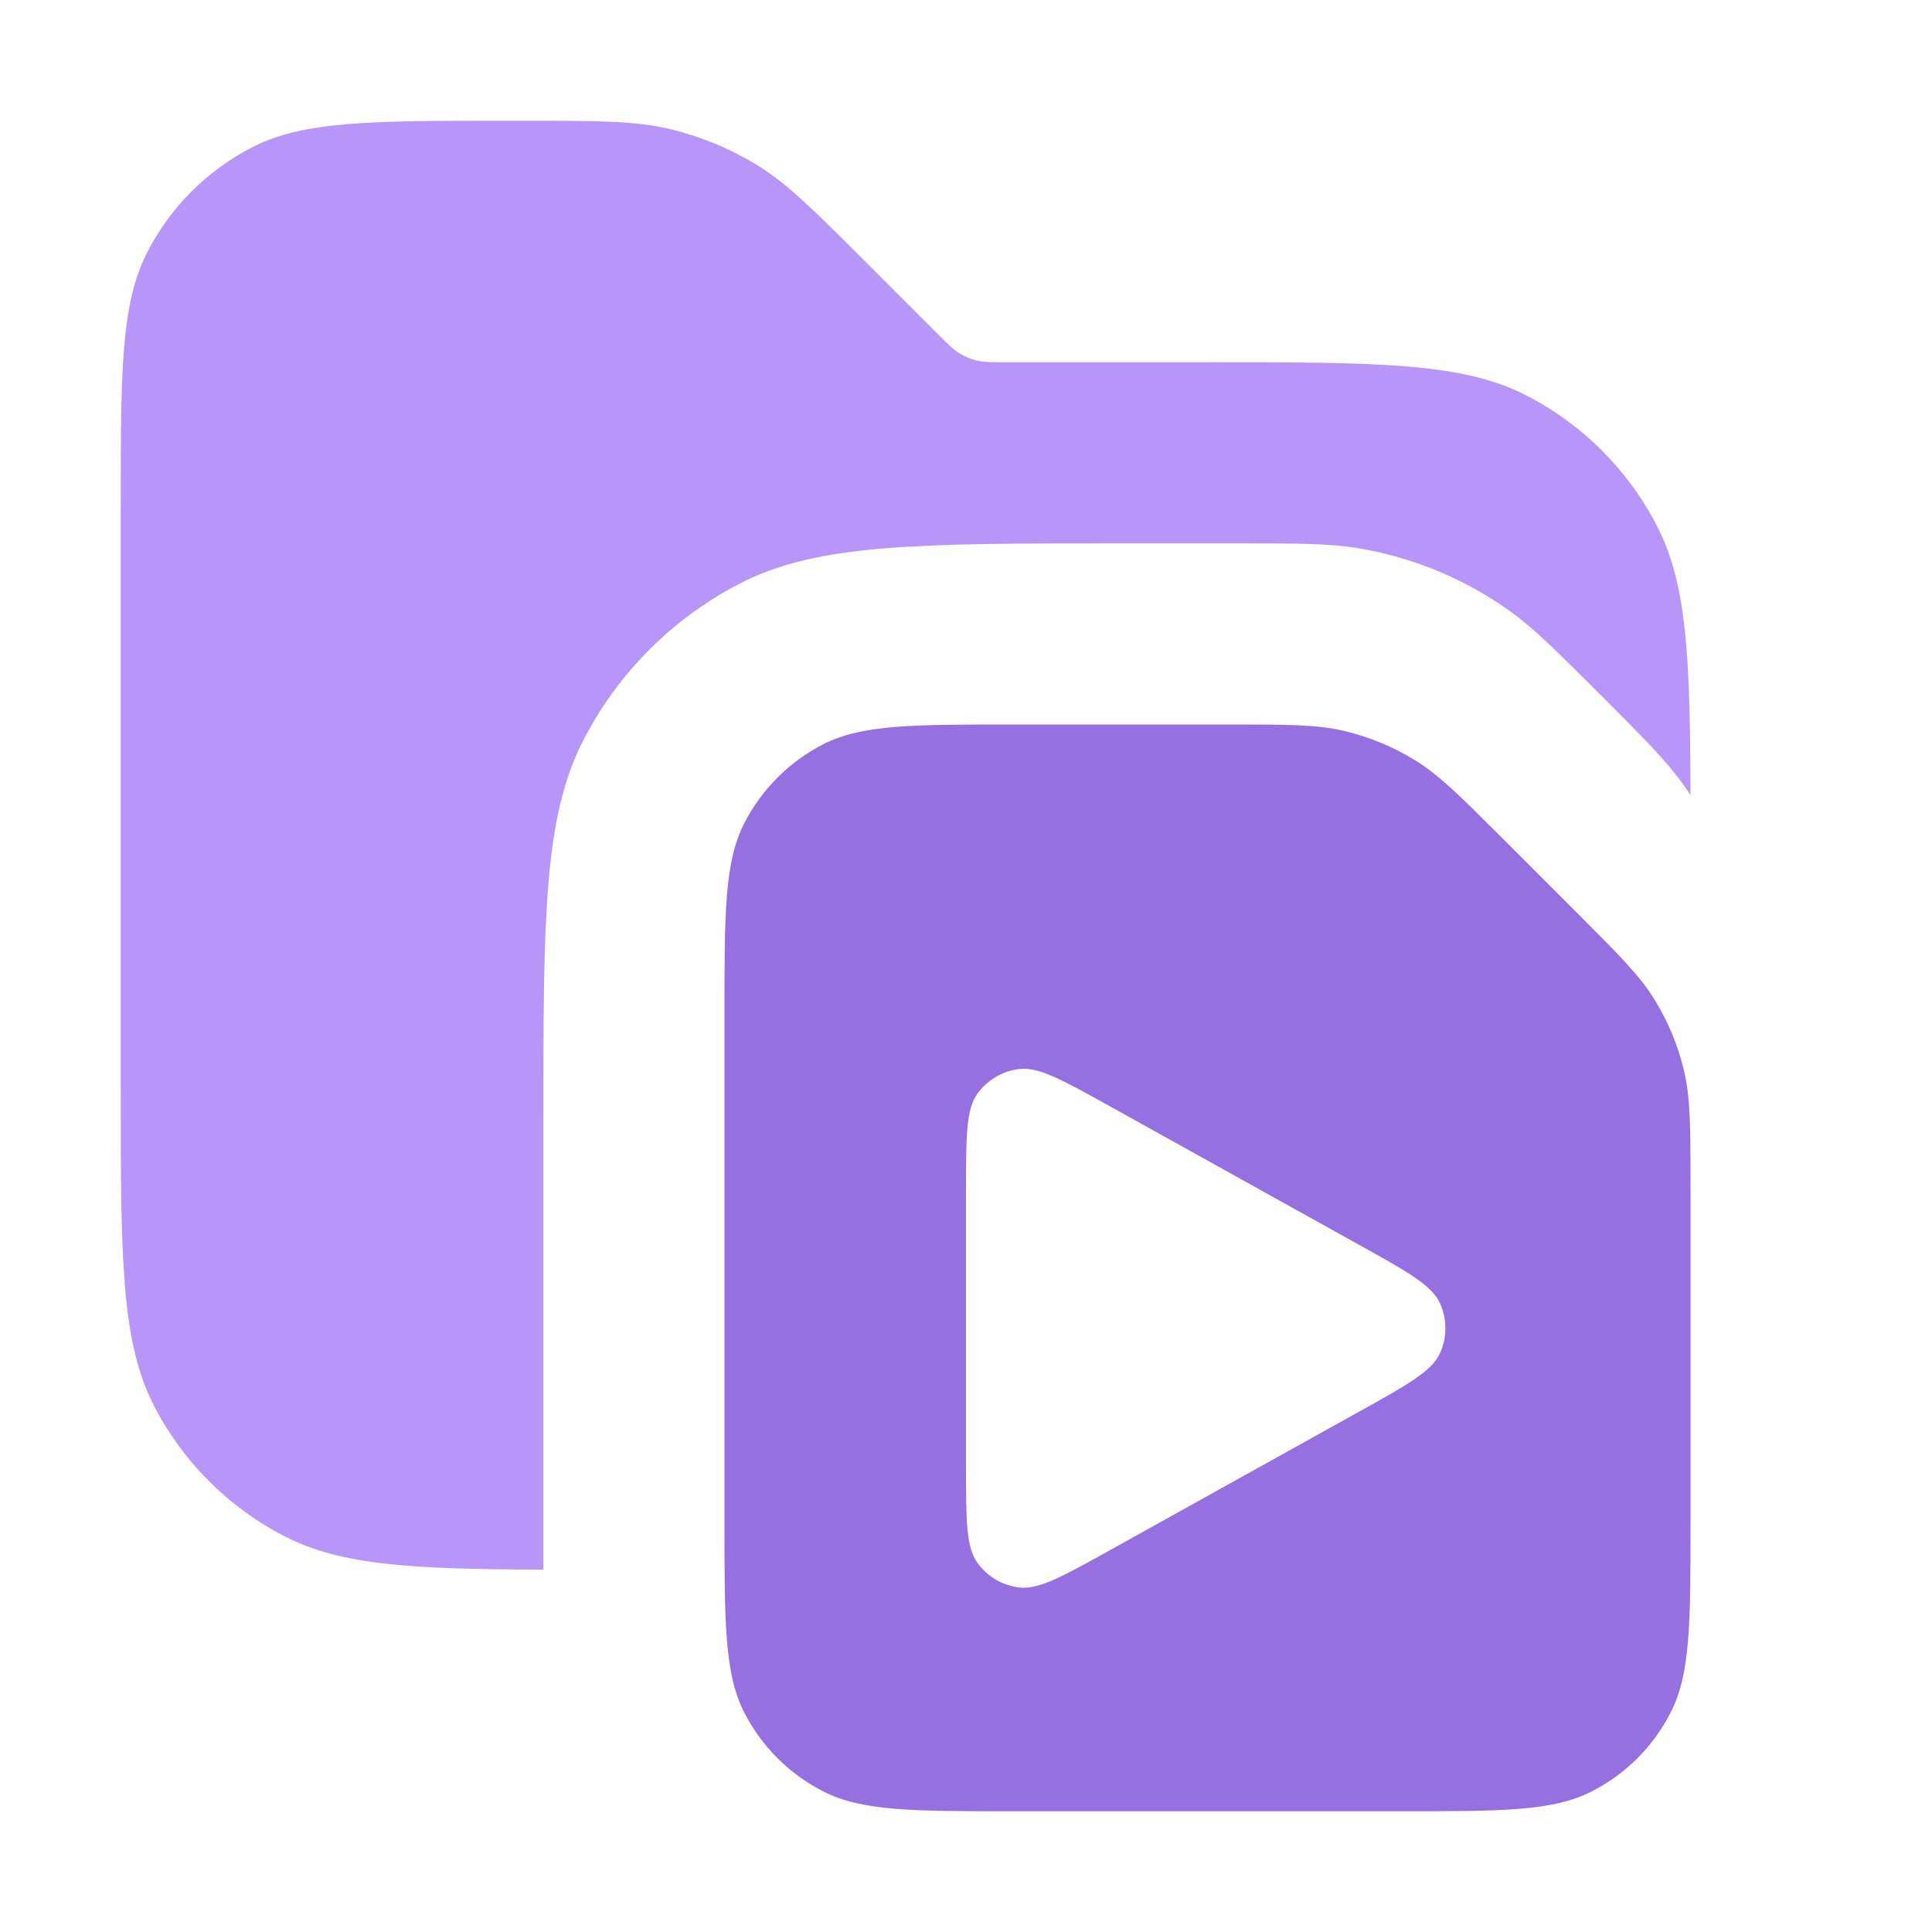
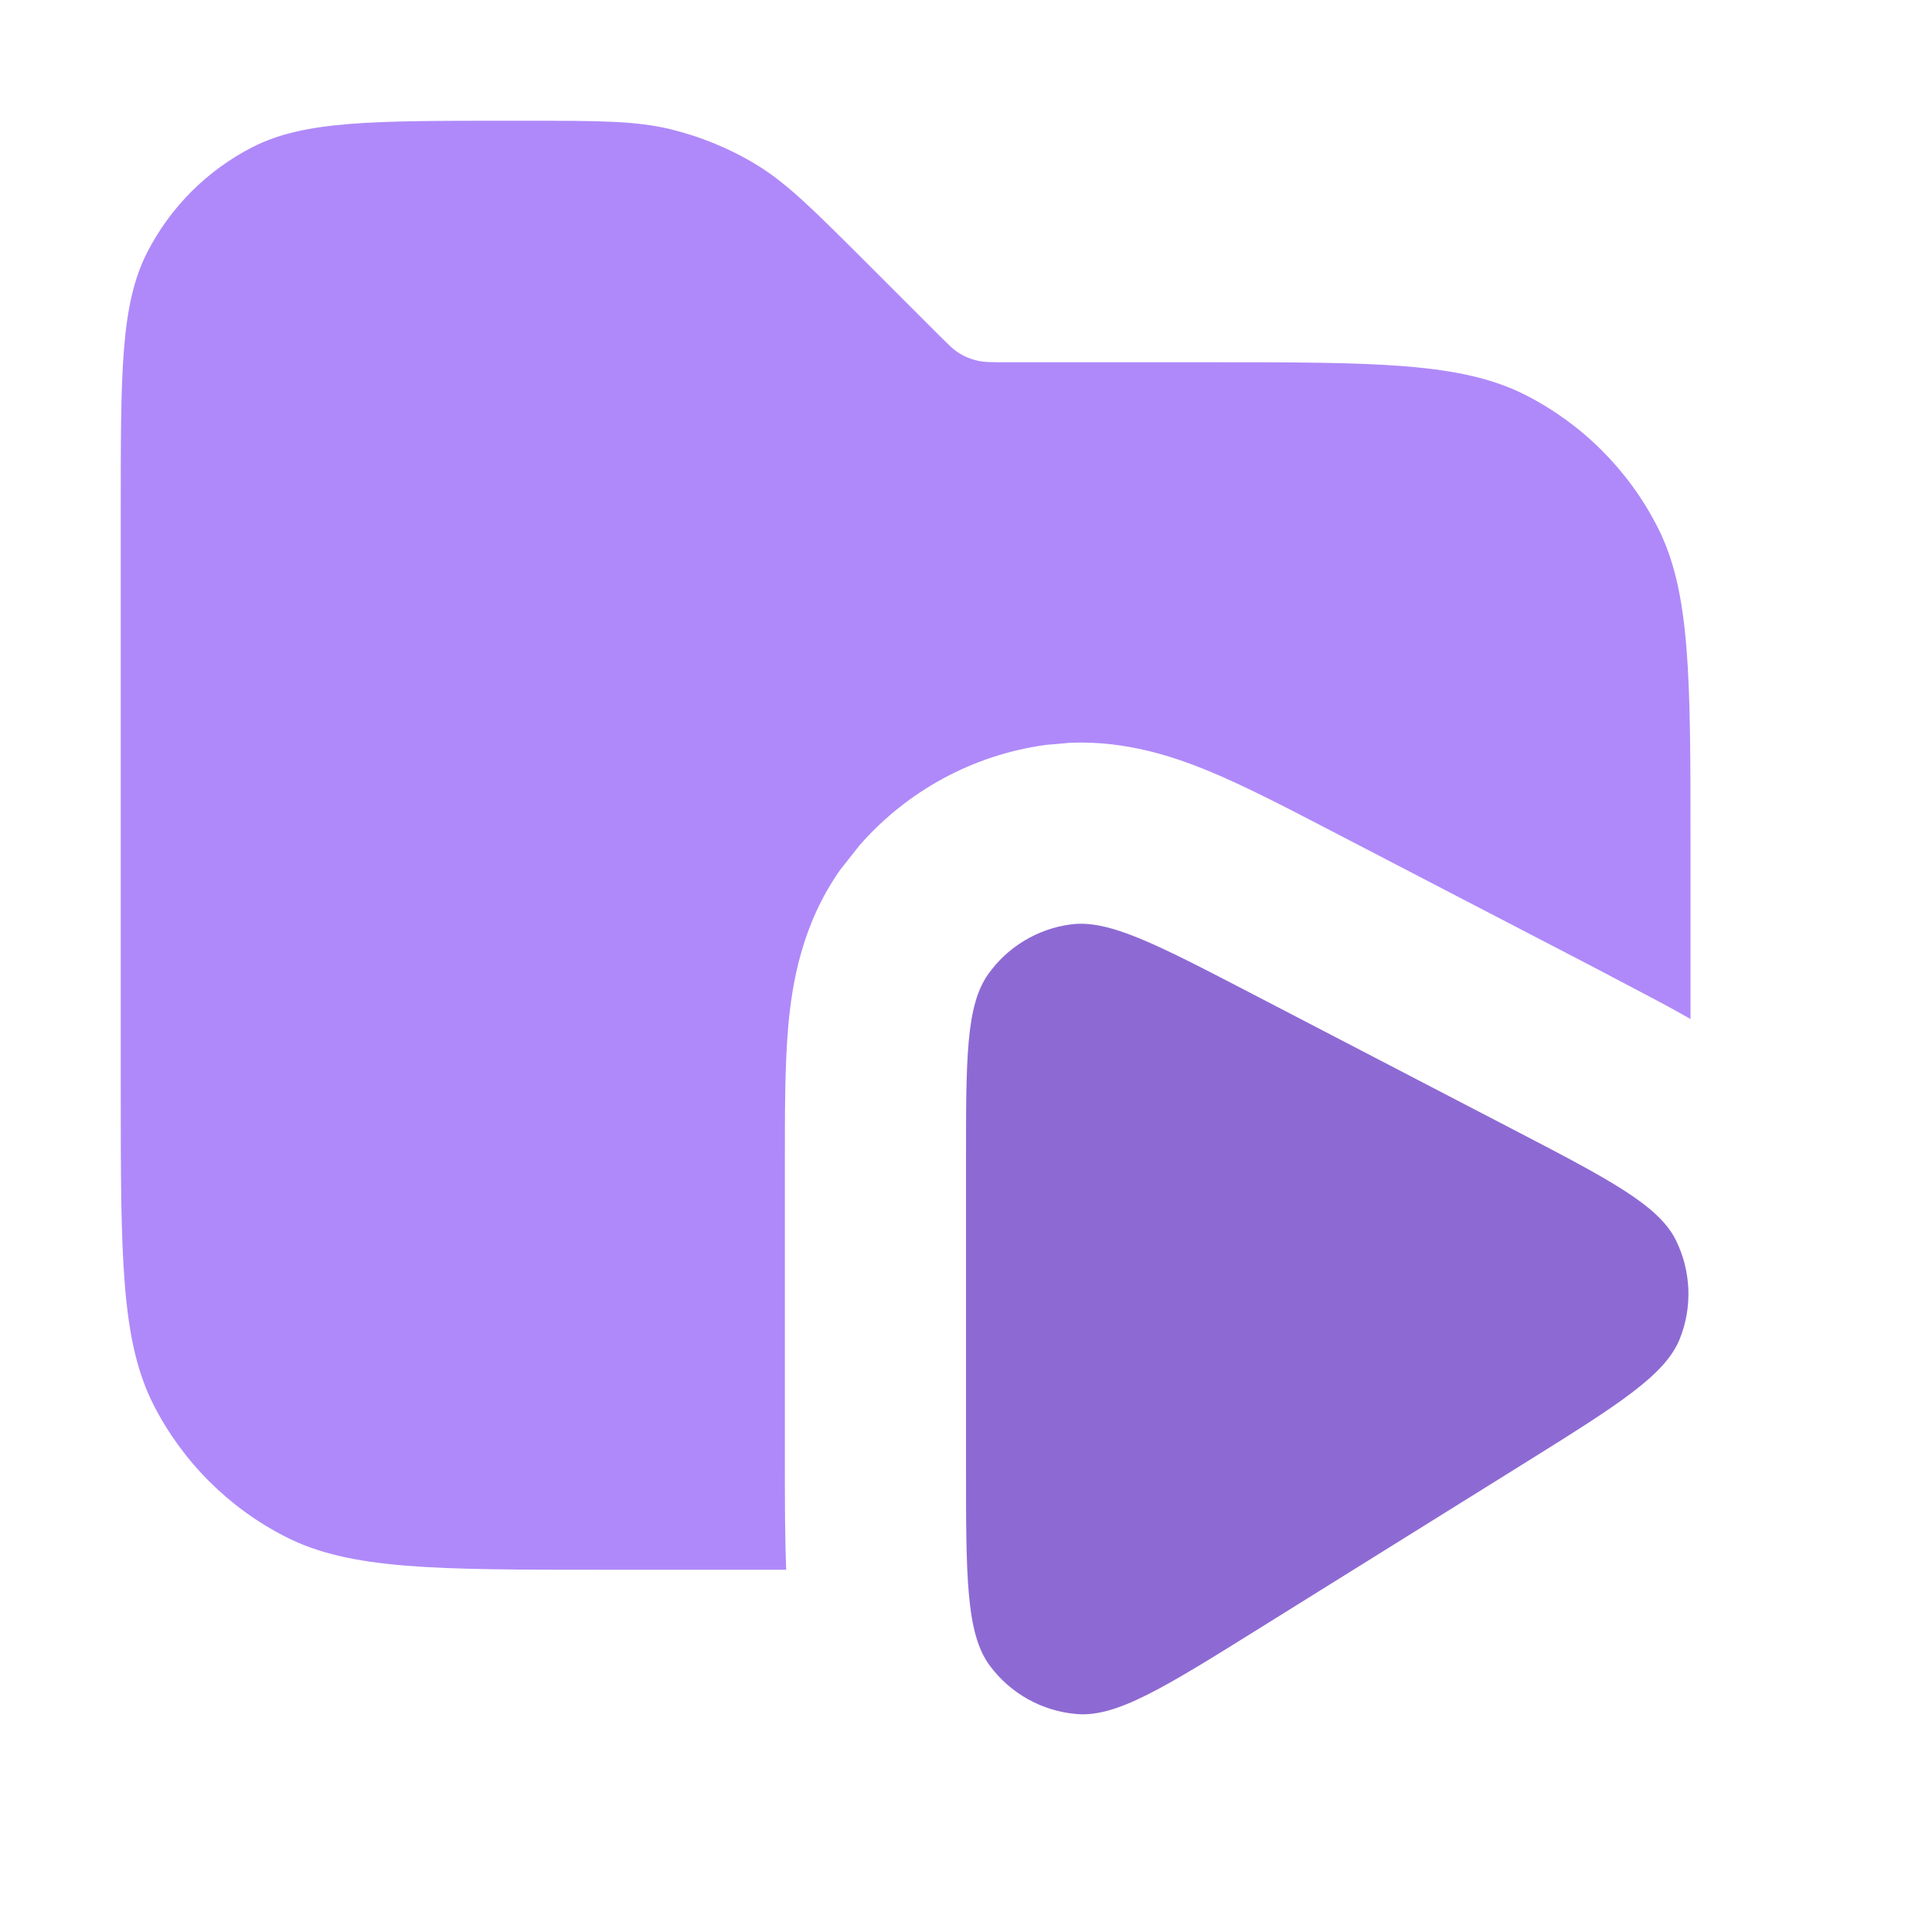
<svg xmlns="http://www.w3.org/2000/svg" width="16" height="16" viewBox="0 0 16 16" fill="none">
-   <path opacity="0.8" fill-rule="evenodd" clip-rule="evenodd" d="M1 4.2V9C1 10.4 1 11.1 1.272 11.635C1.512 12.105 1.895 12.488 2.365 12.727C2.832 12.965 3.425 12.996 4.5 12.999V9.3C4.5 7.62 4.5 6.78 4.827 6.138C5.115 5.574 5.574 5.115 6.138 4.827C6.78 4.5 7.62 4.5 9.3 4.5H10.232C10.749 4.5 11.007 4.5 11.253 4.541C11.702 4.616 12.128 4.793 12.499 5.057C12.702 5.202 12.885 5.385 13.25 5.75C13.615 6.115 13.798 6.298 13.943 6.501C13.962 6.528 13.981 6.556 14 6.584C13.997 5.456 13.972 4.844 13.727 4.365C13.488 3.895 13.105 3.512 12.635 3.272C12.1 3 11.4 3 10 3H8.331C8.209 3 8.148 3 8.09 2.986C8.039 2.974 7.991 2.954 7.946 2.926C7.895 2.895 7.852 2.852 7.766 2.766L7.766 2.766L7.766 2.766L7.172 2.172C6.739 1.739 6.523 1.523 6.271 1.368C6.047 1.231 5.803 1.13 5.548 1.069C5.26 1 4.955 1 4.343 1H4.2C3.08 1 2.52 1 2.092 1.218C1.716 1.41 1.41 1.716 1.218 2.092C1 2.52 1 3.08 1 4.2Z" fill="#A67CF8" />
-   <path fill-rule="evenodd" clip-rule="evenodd" d="M6.163 6.819C6 7.14 6 7.56 6 8.4V12.6C6 13.44 6 13.86 6.163 14.181C6.307 14.463 6.537 14.693 6.819 14.836C7.14 15 7.56 15 8.4 15H11.6C12.44 15 12.86 15 13.181 14.836C13.463 14.693 13.693 14.463 13.836 14.181C14 13.86 14 13.44 14 12.6V9.825C14 9.336 14 9.092 13.945 8.862C13.896 8.657 13.815 8.462 13.705 8.283C13.582 8.082 13.409 7.909 13.063 7.563L13.063 7.563L12.437 6.937C12.091 6.591 11.918 6.418 11.717 6.295C11.538 6.185 11.342 6.104 11.139 6.055C10.908 6 10.664 6 10.175 6H8.4C7.56 6 7.14 6 6.819 6.163C6.537 6.307 6.307 6.537 6.163 6.819ZM8 12.14V9.86C8 9.412 8 9.189 8.094 9.058C8.176 8.944 8.302 8.869 8.442 8.853C8.602 8.834 8.798 8.943 9.189 9.16L11.241 10.301C11.652 10.529 11.858 10.643 11.926 10.794C11.985 10.925 11.985 11.075 11.926 11.206C11.858 11.357 11.652 11.471 11.241 11.699L9.189 12.84C8.798 13.057 8.602 13.166 8.442 13.147C8.302 13.131 8.176 13.056 8.094 12.942C8 12.811 8 12.588 8 12.14Z" fill="#A67CF8" />
-   <path fill-rule="evenodd" clip-rule="evenodd" d="M6.163 6.819C6 7.14 6 7.56 6 8.4V12.6C6 13.44 6 13.86 6.163 14.181C6.307 14.463 6.537 14.693 6.819 14.836C7.14 15 7.56 15 8.4 15H11.6C12.44 15 12.86 15 13.181 14.836C13.463 14.693 13.693 14.463 13.836 14.181C14 13.86 14 13.44 14 12.6V9.825C14 9.336 14 9.092 13.945 8.862C13.896 8.657 13.815 8.462 13.705 8.283C13.582 8.082 13.409 7.909 13.063 7.563L13.063 7.563L12.437 6.937C12.091 6.591 11.918 6.418 11.717 6.295C11.538 6.185 11.342 6.104 11.139 6.055C10.908 6 10.664 6 10.175 6H8.4C7.56 6 7.14 6 6.819 6.163C6.537 6.307 6.307 6.537 6.163 6.819ZM8 12.14V9.86C8 9.412 8 9.189 8.094 9.058C8.176 8.944 8.302 8.869 8.442 8.853C8.602 8.834 8.798 8.943 9.189 9.16L11.241 10.301C11.652 10.529 11.858 10.643 11.926 10.794C11.985 10.925 11.985 11.075 11.926 11.206C11.858 11.357 11.652 11.471 11.241 11.699L9.189 12.84C8.798 13.057 8.602 13.166 8.442 13.147C8.302 13.131 8.176 13.056 8.094 12.942C8 12.811 8 12.588 8 12.14Z" fill="black" fill-opacity="0.1" style="mix-blend-mode:plus-darker" />
+   <path opacity="0.9" d="M4.343 1C4.954 1 5.26 1 5.548 1.069C5.803 1.131 6.047 1.231 6.271 1.368C6.523 1.523 6.739 1.74 7.172 2.172L7.766 2.766L7.869 2.867C7.897 2.893 7.921 2.911 7.946 2.927C7.991 2.954 8.04 2.974 8.091 2.986C8.148 3 8.209 3 8.331 3H10C11.4 3 12.1 3 12.635 3.272C13.105 3.512 13.488 3.895 13.727 4.365C14 4.9 14 5.6 14 7V8.439C13.924 8.396 13.844 8.351 13.762 8.307L13.202 8.012L11.029 6.883C10.669 6.696 10.308 6.507 9.997 6.38C9.728 6.27 9.331 6.133 8.865 6.151L8.661 6.169C8.06 6.251 7.513 6.549 7.118 7.001L6.958 7.204C6.636 7.66 6.56 8.155 6.529 8.486C6.499 8.821 6.5 9.228 6.5 9.634V12.117C6.5 12.423 6.5 12.725 6.511 13H5C3.6 13 2.9 13 2.365 12.727C1.895 12.488 1.512 12.105 1.272 11.635C1 11.1 1 10.4 1 9V4.2C1 3.08 1 2.52 1.218 2.092C1.41 1.716 1.716 1.41 2.092 1.218C2.52 1 3.08 1 4.2 1H4.343Z" fill="#A67CF8" />
+   <path d="M8 9.634V12.117C8 13.058 8 13.529 8.197 13.794C8.369 14.026 8.632 14.172 8.919 14.195C9.249 14.222 9.648 13.973 10.446 13.475L12.619 12.121C13.399 11.634 13.789 11.391 13.911 11.088C14.017 10.824 14.005 10.527 13.879 10.271C13.734 9.979 13.326 9.767 12.51 9.343L10.338 8.214C9.565 7.813 9.179 7.613 8.865 7.656C8.59 7.693 8.343 7.843 8.183 8.069C8 8.329 8 8.764 8 9.634Z" fill="#A67CF8" />
+   <path d="M8 9.634V12.117C8 13.058 8 13.529 8.197 13.794C8.369 14.026 8.632 14.172 8.919 14.195C9.249 14.222 9.648 13.973 10.446 13.475L12.619 12.121C13.399 11.634 13.789 11.391 13.911 11.088C14.017 10.824 14.005 10.527 13.879 10.271C13.734 9.979 13.326 9.767 12.51 9.343L10.338 8.214C9.565 7.813 9.179 7.613 8.865 7.656C8.59 7.693 8.343 7.843 8.183 8.069C8 8.329 8 8.764 8 9.634Z" fill="black" fill-opacity="0.15" style="mix-blend-mode:plus-darker" />
</svg>
